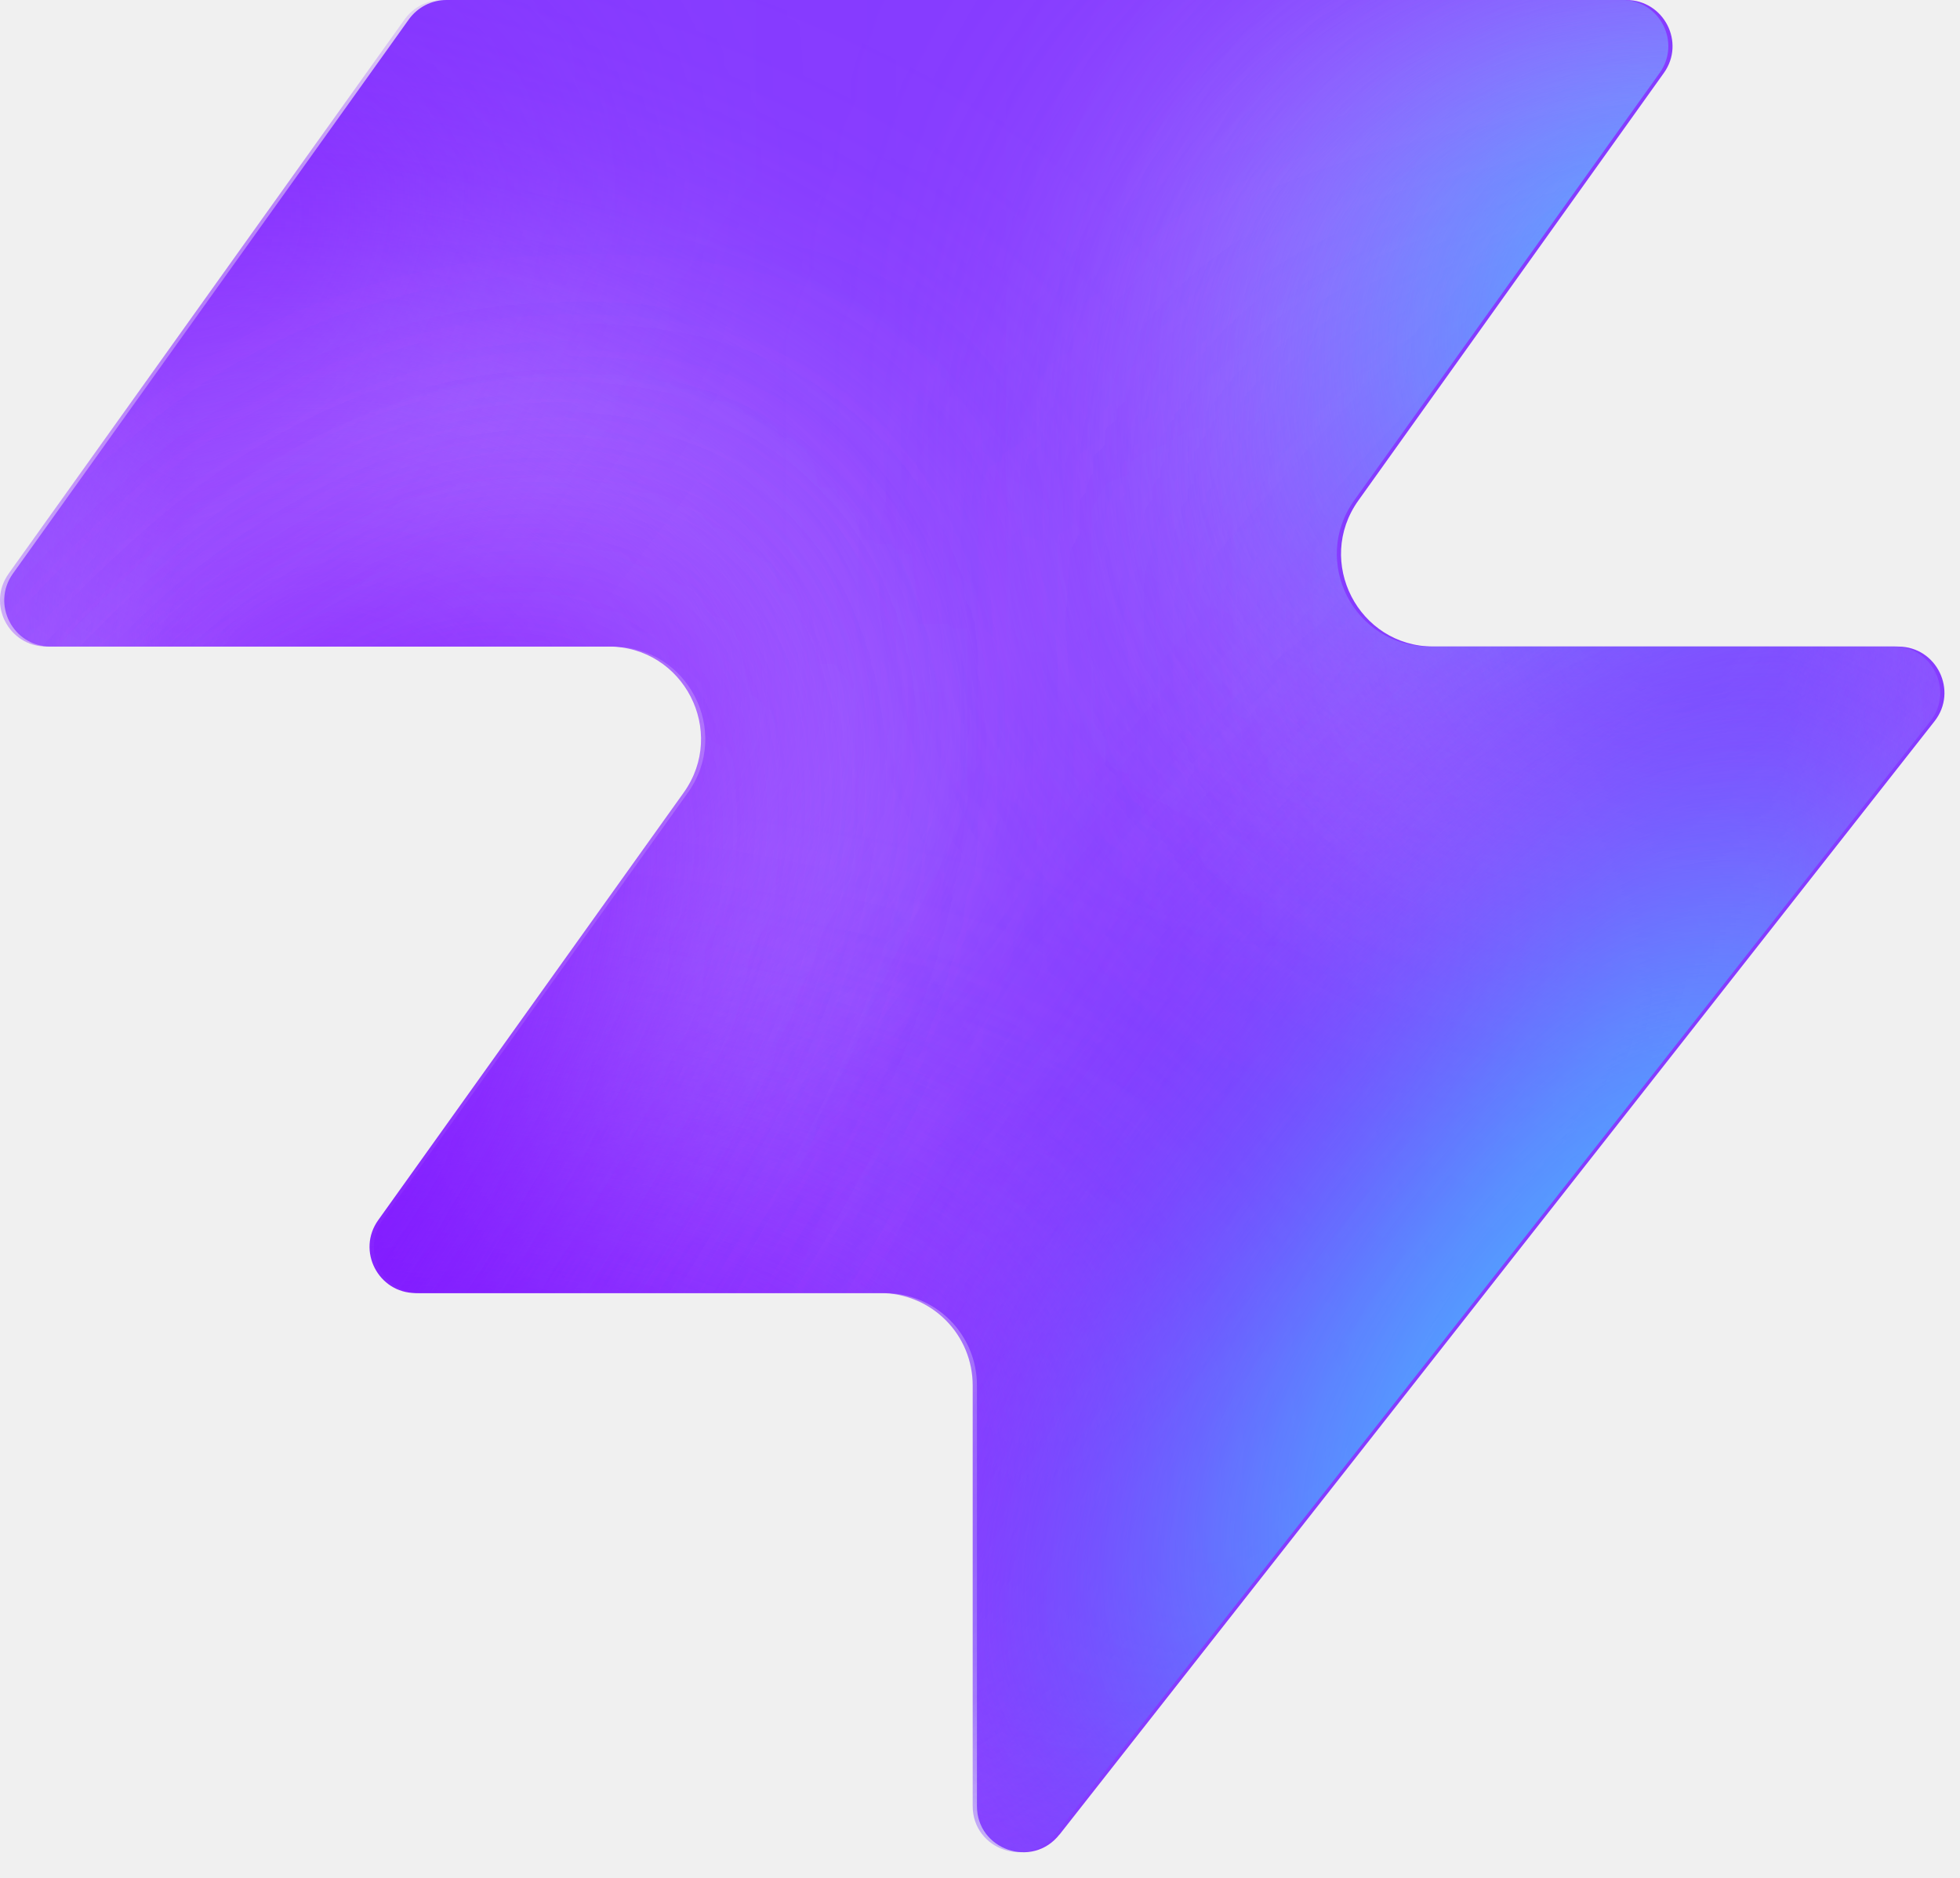
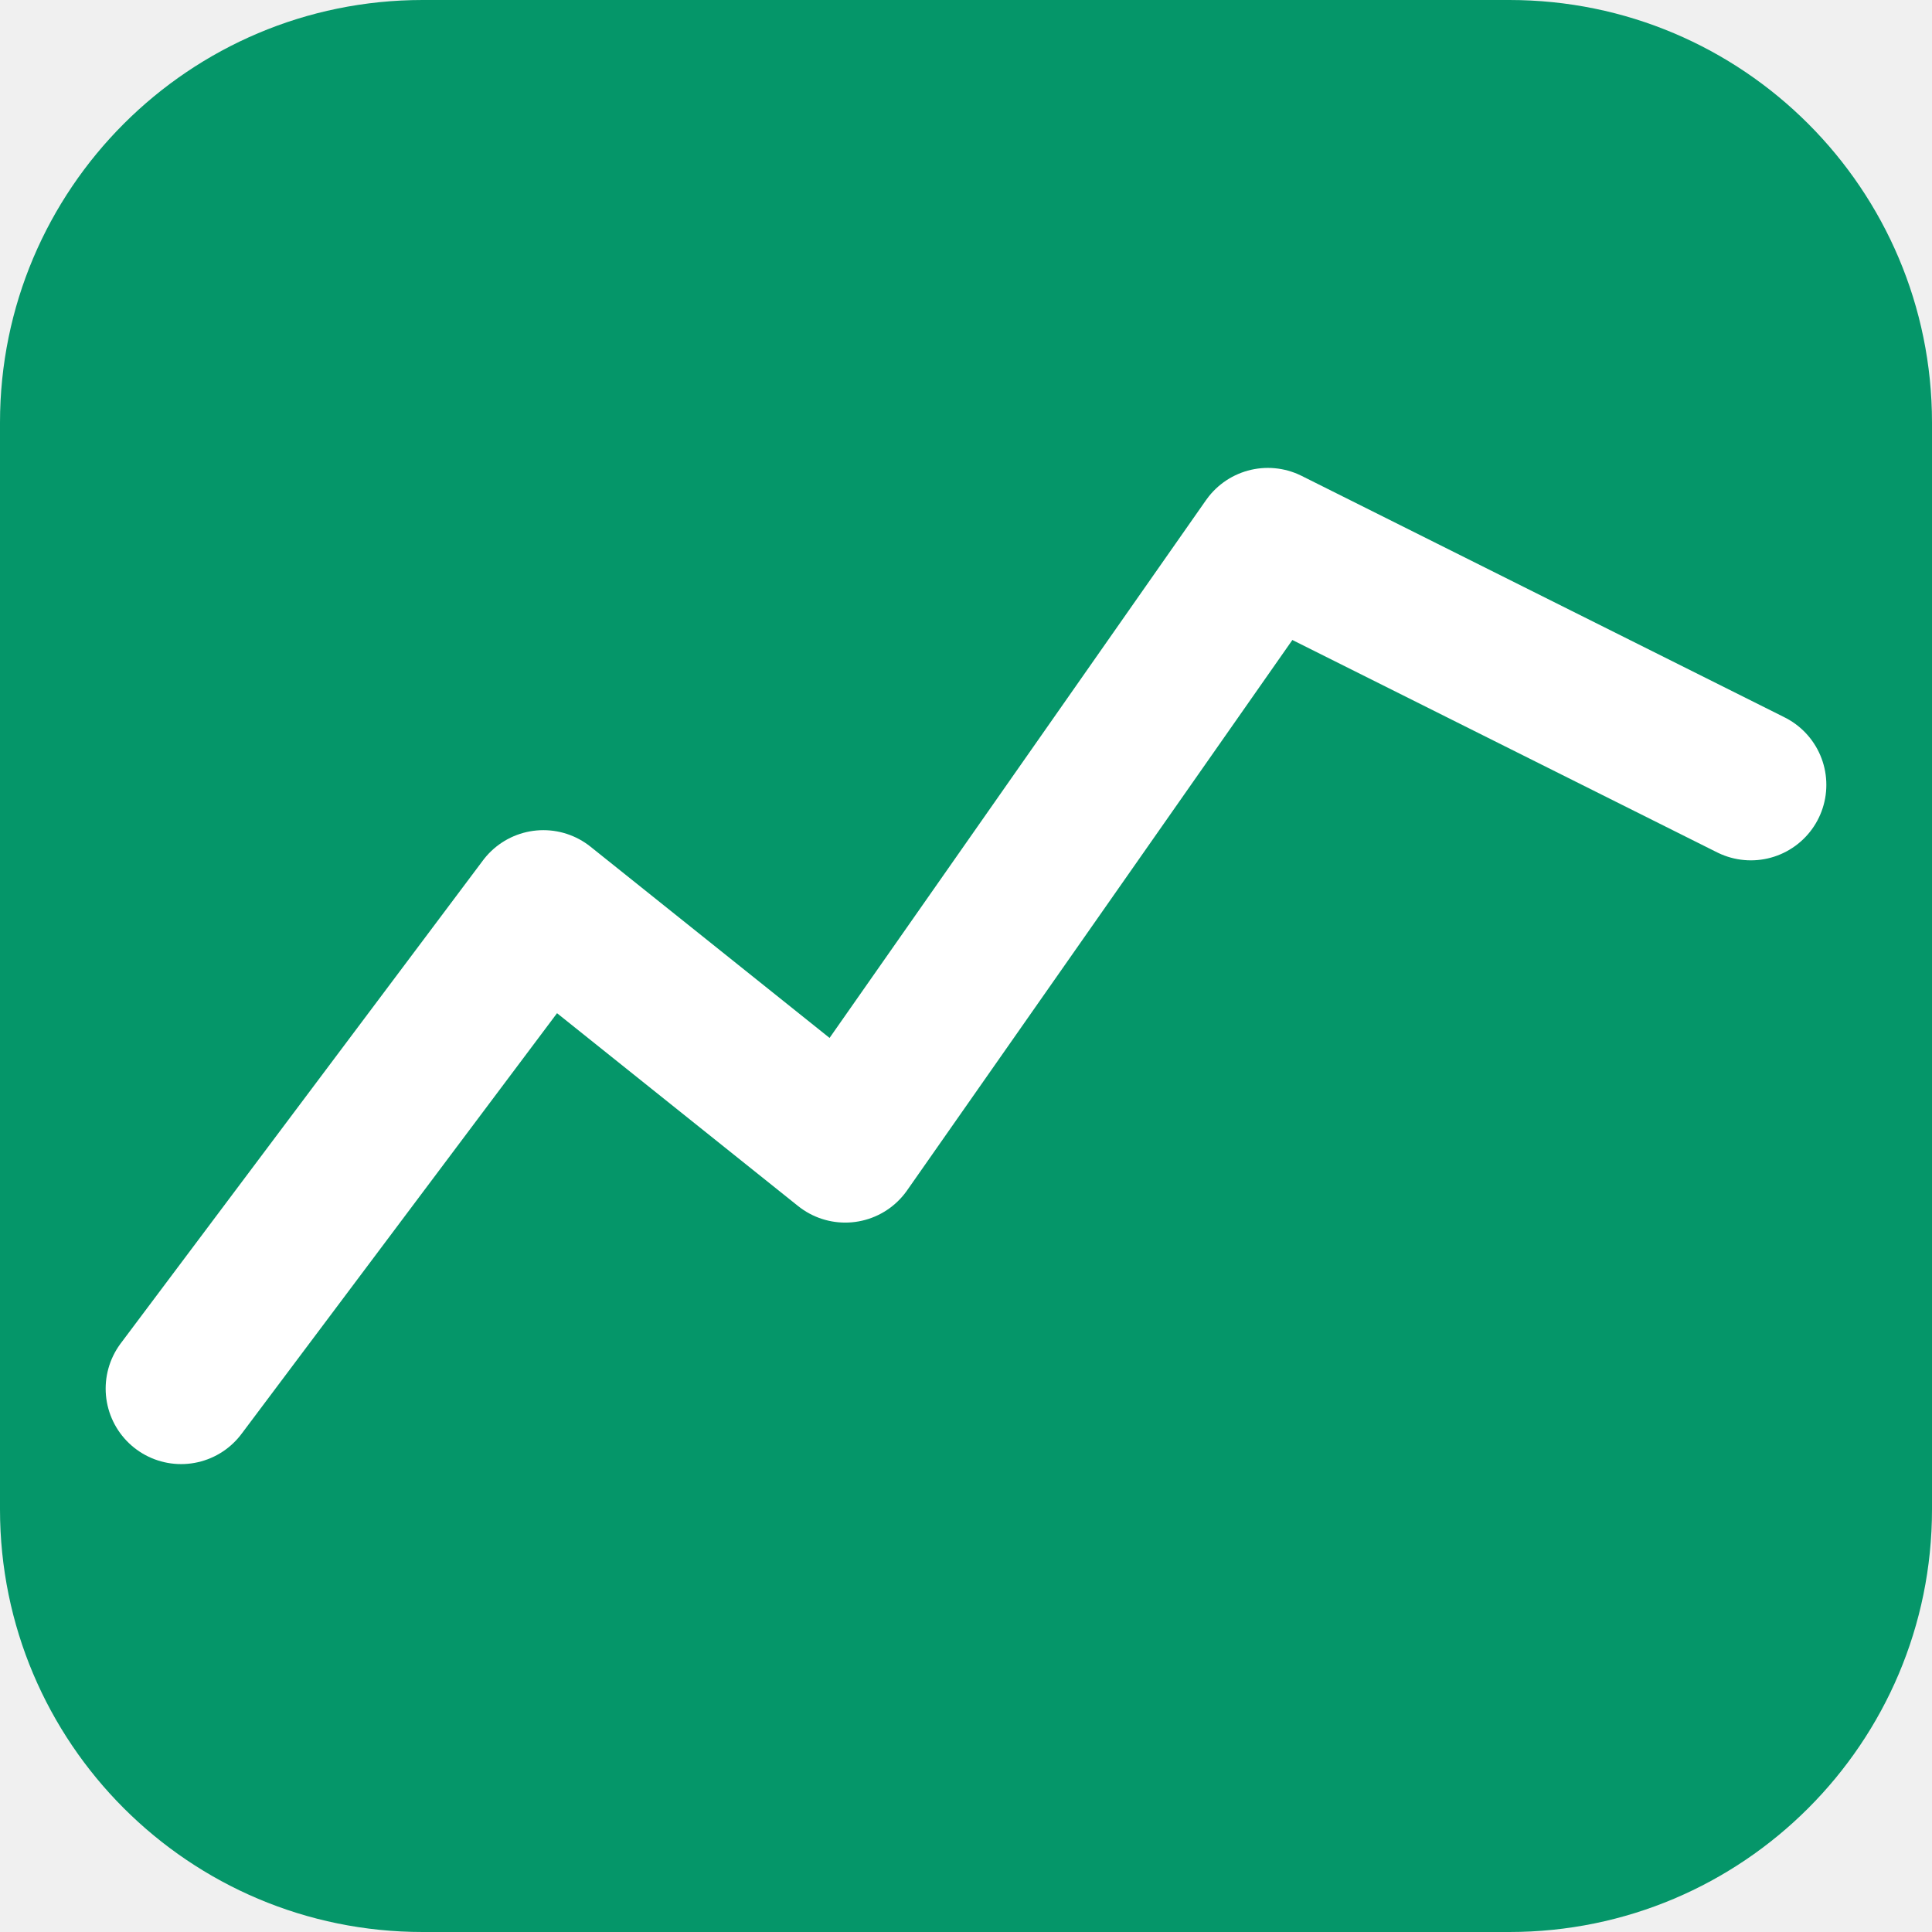
- <svg xmlns="http://www.w3.org/2000/svg" width="48" height="46" fill="none" viewBox="0 0 48 46">
-   <path fill="#863bff" d="M25.946 44.938c-.664.845-2.021.375-2.021-.698V33.937a2.26 2.26 0 0 0-2.262-2.262H10.287c-.92 0-1.456-1.04-.92-1.788l7.48-10.471c1.07-1.497 0-3.578-1.842-3.578H1.237c-.92 0-1.456-1.04-.92-1.788L10.013.474c.214-.297.556-.474.92-.474h28.894c.92 0 1.456 1.04.92 1.788l-7.48 10.471c-1.07 1.498 0 3.579 1.842 3.579h11.377c.943 0 1.473 1.088.89 1.83L25.947 44.94z" style="fill:#863bff;fill:color(display-p3 .525 .23 1);fill-opacity:1" />
-   <mask id="a" width="48" height="46" x="0" y="0" maskUnits="userSpaceOnUse" style="mask-type:alpha">
-     <path fill="#000" d="M25.842 44.938c-.664.844-2.021.375-2.021-.698V33.937a2.26 2.26 0 0 0-2.262-2.262H10.183c-.92 0-1.456-1.04-.92-1.788l7.48-10.471c1.07-1.498 0-3.579-1.842-3.579H1.133c-.92 0-1.456-1.04-.92-1.787L9.91.473c.214-.297.556-.474.92-.474h28.894c.92 0 1.456 1.04.92 1.788l-7.48 10.471c-1.07 1.498 0 3.578 1.842 3.578h11.377c.943 0 1.473 1.088.89 1.832L25.843 44.94z" style="fill:#000;fill-opacity:1" />
-   </mask>
-   <g mask="url(#a)">
-     <g filter="url(#b)">
-       <ellipse cx="5.508" cy="14.704" fill="#ede6ff" rx="5.508" ry="14.704" style="fill:#ede6ff;fill:color(display-p3 .927 .903 1);fill-opacity:1" transform="matrix(.00324 1 1 -.00324 -4.47 31.516)" />
-     </g>
-     <g filter="url(#c)">
-       <ellipse cx="10.399" cy="29.851" fill="#ede6ff" rx="10.399" ry="29.851" style="fill:#ede6ff;fill:color(display-p3 .927 .903 1);fill-opacity:1" transform="matrix(.00324 1 1 -.00324 -39.328 7.883)" />
-     </g>
-     <g filter="url(#d)">
-       <ellipse cx="5.508" cy="30.487" fill="#7e14ff" rx="5.508" ry="30.487" style="fill:#7e14ff;fill:color(display-p3 .492 .077 1);fill-opacity:1" transform="rotate(89.814 -25.913 -14.639)scale(1 -1)" />
-     </g>
-     <g filter="url(#e)">
-       <ellipse cx="5.508" cy="30.599" fill="#7e14ff" rx="5.508" ry="30.599" style="fill:#7e14ff;fill:color(display-p3 .492 .077 1);fill-opacity:1" transform="rotate(89.814 -32.644 -3.334)scale(1 -1)" />
-     </g>
-     <g filter="url(#f)">
-       <ellipse cx="5.508" cy="30.599" fill="#7e14ff" rx="5.508" ry="30.599" style="fill:#7e14ff;fill:color(display-p3 .492 .077 1);fill-opacity:1" transform="matrix(.00324 1 1 -.00324 -34.34 30.47)" />
-     </g>
-     <g filter="url(#g)">
-       <ellipse cx="14.072" cy="22.078" fill="#ede6ff" rx="14.072" ry="22.078" style="fill:#ede6ff;fill:color(display-p3 .927 .903 1);fill-opacity:1" transform="rotate(93.35 24.506 48.493)scale(-1 1)" />
-     </g>
-     <g filter="url(#h)">
-       <ellipse cx="3.47" cy="21.501" fill="#7e14ff" rx="3.47" ry="21.501" style="fill:#7e14ff;fill:color(display-p3 .492 .077 1);fill-opacity:1" transform="rotate(89.009 28.708 47.59)scale(-1 1)" />
-     </g>
-     <g filter="url(#i)">
-       <ellipse cx="3.47" cy="21.501" fill="#7e14ff" rx="3.47" ry="21.501" style="fill:#7e14ff;fill:color(display-p3 .492 .077 1);fill-opacity:1" transform="rotate(89.009 28.708 47.59)scale(-1 1)" />
-     </g>
-     <g filter="url(#j)">
-       <ellipse cx=".387" cy="8.972" fill="#7e14ff" rx="4.407" ry="29.108" style="fill:#7e14ff;fill:color(display-p3 .492 .077 1);fill-opacity:1" transform="rotate(39.51 .387 8.972)" />
-     </g>
-     <g filter="url(#k)">
-       <ellipse cx="47.523" cy="-6.092" fill="#7e14ff" rx="4.407" ry="29.108" style="fill:#7e14ff;fill:color(display-p3 .492 .077 1);fill-opacity:1" transform="rotate(37.892 47.523 -6.092)" />
-     </g>
-     <g filter="url(#l)">
-       <ellipse cx="41.412" cy="6.333" fill="#47bfff" rx="5.971" ry="9.665" style="fill:#47bfff;fill:color(display-p3 .28 .748 1);fill-opacity:1" transform="rotate(37.892 41.412 6.333)" />
-     </g>
-     <g filter="url(#m)">
-       <ellipse cx="-1.879" cy="38.332" fill="#7e14ff" rx="4.407" ry="29.108" style="fill:#7e14ff;fill:color(display-p3 .492 .077 1);fill-opacity:1" transform="rotate(37.892 -1.88 38.332)" />
-     </g>
-     <g filter="url(#n)">
-       <ellipse cx="-1.879" cy="38.332" fill="#7e14ff" rx="4.407" ry="29.108" style="fill:#7e14ff;fill:color(display-p3 .492 .077 1);fill-opacity:1" transform="rotate(37.892 -1.88 38.332)" />
-     </g>
-     <g filter="url(#o)">
-       <ellipse cx="35.651" cy="29.907" fill="#7e14ff" rx="4.407" ry="29.108" style="fill:#7e14ff;fill:color(display-p3 .492 .077 1);fill-opacity:1" transform="rotate(37.892 35.651 29.907)" />
-     </g>
-     <g filter="url(#p)">
-       <ellipse cx="38.418" cy="32.4" fill="#47bfff" rx="5.971" ry="15.297" style="fill:#47bfff;fill:color(display-p3 .28 .748 1);fill-opacity:1" transform="rotate(37.892 38.418 32.4)" />
-     </g>
-   </g>
-   <defs>
-     <filter id="b" width="60.045" height="41.654" x="-19.77" y="16.149" color-interpolation-filters="sRGB" filterUnits="userSpaceOnUse">
-       <feFlood flood-opacity="0" result="BackgroundImageFix" />
-       <feBlend in="SourceGraphic" in2="BackgroundImageFix" result="shape" />
-       <feGaussianBlur result="effect1_foregroundBlur_2002_17158" stdDeviation="7.659" />
-     </filter>
-     <filter id="c" width="90.34" height="51.437" x="-54.613" y="-7.533" color-interpolation-filters="sRGB" filterUnits="userSpaceOnUse">
-       <feFlood flood-opacity="0" result="BackgroundImageFix" />
-       <feBlend in="SourceGraphic" in2="BackgroundImageFix" result="shape" />
-       <feGaussianBlur result="effect1_foregroundBlur_2002_17158" stdDeviation="7.659" />
-     </filter>
-     <filter id="d" width="79.355" height="29.4" x="-49.64" y="2.03" color-interpolation-filters="sRGB" filterUnits="userSpaceOnUse">
-       <feFlood flood-opacity="0" result="BackgroundImageFix" />
-       <feBlend in="SourceGraphic" in2="BackgroundImageFix" result="shape" />
-       <feGaussianBlur result="effect1_foregroundBlur_2002_17158" stdDeviation="4.596" />
-     </filter>
-     <filter id="e" width="79.579" height="29.4" x="-45.045" y="20.029" color-interpolation-filters="sRGB" filterUnits="userSpaceOnUse">
-       <feFlood flood-opacity="0" result="BackgroundImageFix" />
-       <feBlend in="SourceGraphic" in2="BackgroundImageFix" result="shape" />
-       <feGaussianBlur result="effect1_foregroundBlur_2002_17158" stdDeviation="4.596" />
-     </filter>
-     <filter id="f" width="79.579" height="29.4" x="-43.513" y="21.178" color-interpolation-filters="sRGB" filterUnits="userSpaceOnUse">
-       <feFlood flood-opacity="0" result="BackgroundImageFix" />
-       <feBlend in="SourceGraphic" in2="BackgroundImageFix" result="shape" />
-       <feGaussianBlur result="effect1_foregroundBlur_2002_17158" stdDeviation="4.596" />
-     </filter>
-     <filter id="g" width="74.749" height="58.852" x="15.756" y="-17.901" color-interpolation-filters="sRGB" filterUnits="userSpaceOnUse">
-       <feFlood flood-opacity="0" result="BackgroundImageFix" />
-       <feBlend in="SourceGraphic" in2="BackgroundImageFix" result="shape" />
-       <feGaussianBlur result="effect1_foregroundBlur_2002_17158" stdDeviation="7.659" />
-     </filter>
-     <filter id="h" width="61.377" height="25.362" x="23.548" y="2.284" color-interpolation-filters="sRGB" filterUnits="userSpaceOnUse">
-       <feFlood flood-opacity="0" result="BackgroundImageFix" />
-       <feBlend in="SourceGraphic" in2="BackgroundImageFix" result="shape" />
-       <feGaussianBlur result="effect1_foregroundBlur_2002_17158" stdDeviation="4.596" />
-     </filter>
-     <filter id="i" width="61.377" height="25.362" x="23.548" y="2.284" color-interpolation-filters="sRGB" filterUnits="userSpaceOnUse">
-       <feFlood flood-opacity="0" result="BackgroundImageFix" />
-       <feBlend in="SourceGraphic" in2="BackgroundImageFix" result="shape" />
-       <feGaussianBlur result="effect1_foregroundBlur_2002_17158" stdDeviation="4.596" />
-     </filter>
-     <filter id="j" width="56.045" height="63.649" x="-27.636" y="-22.853" color-interpolation-filters="sRGB" filterUnits="userSpaceOnUse">
-       <feFlood flood-opacity="0" result="BackgroundImageFix" />
-       <feBlend in="SourceGraphic" in2="BackgroundImageFix" result="shape" />
-       <feGaussianBlur result="effect1_foregroundBlur_2002_17158" stdDeviation="4.596" />
-     </filter>
-     <filter id="k" width="54.814" height="64.646" x="20.116" y="-38.415" color-interpolation-filters="sRGB" filterUnits="userSpaceOnUse">
-       <feFlood flood-opacity="0" result="BackgroundImageFix" />
-       <feBlend in="SourceGraphic" in2="BackgroundImageFix" result="shape" />
-       <feGaussianBlur result="effect1_foregroundBlur_2002_17158" stdDeviation="4.596" />
-     </filter>
-     <filter id="l" width="33.541" height="35.313" x="24.641" y="-11.323" color-interpolation-filters="sRGB" filterUnits="userSpaceOnUse">
-       <feFlood flood-opacity="0" result="BackgroundImageFix" />
-       <feBlend in="SourceGraphic" in2="BackgroundImageFix" result="shape" />
-       <feGaussianBlur result="effect1_foregroundBlur_2002_17158" stdDeviation="4.596" />
-     </filter>
-     <filter id="m" width="54.814" height="64.646" x="-29.286" y="6.009" color-interpolation-filters="sRGB" filterUnits="userSpaceOnUse">
-       <feFlood flood-opacity="0" result="BackgroundImageFix" />
-       <feBlend in="SourceGraphic" in2="BackgroundImageFix" result="shape" />
-       <feGaussianBlur result="effect1_foregroundBlur_2002_17158" stdDeviation="4.596" />
-     </filter>
-     <filter id="n" width="54.814" height="64.646" x="-29.286" y="6.009" color-interpolation-filters="sRGB" filterUnits="userSpaceOnUse">
-       <feFlood flood-opacity="0" result="BackgroundImageFix" />
-       <feBlend in="SourceGraphic" in2="BackgroundImageFix" result="shape" />
-       <feGaussianBlur result="effect1_foregroundBlur_2002_17158" stdDeviation="4.596" />
-     </filter>
-     <filter id="o" width="54.814" height="64.646" x="8.244" y="-2.416" color-interpolation-filters="sRGB" filterUnits="userSpaceOnUse">
-       <feFlood flood-opacity="0" result="BackgroundImageFix" />
-       <feBlend in="SourceGraphic" in2="BackgroundImageFix" result="shape" />
-       <feGaussianBlur result="effect1_foregroundBlur_2002_17158" stdDeviation="4.596" />
-     </filter>
-     <filter id="p" width="39.409" height="43.623" x="18.713" y="10.588" color-interpolation-filters="sRGB" filterUnits="userSpaceOnUse">
-       <feFlood flood-opacity="0" result="BackgroundImageFix" />
-       <feBlend in="SourceGraphic" in2="BackgroundImageFix" result="shape" />
-       <feGaussianBlur result="effect1_foregroundBlur_2002_17158" stdDeviation="4.596" />
-     </filter>
-   </defs>
+ <svg xmlns="http://www.w3.org/2000/svg" viewBox="0 0 32 32">
+   <rect width="32" height="32" rx="7" fill="#059669" />
+   <polyline points="3,23 9,15 14,19 21,9 29,13" fill="none" stroke="white" stroke-width="2.5" stroke-linecap="round" stroke-linejoin="round" />
</svg>
